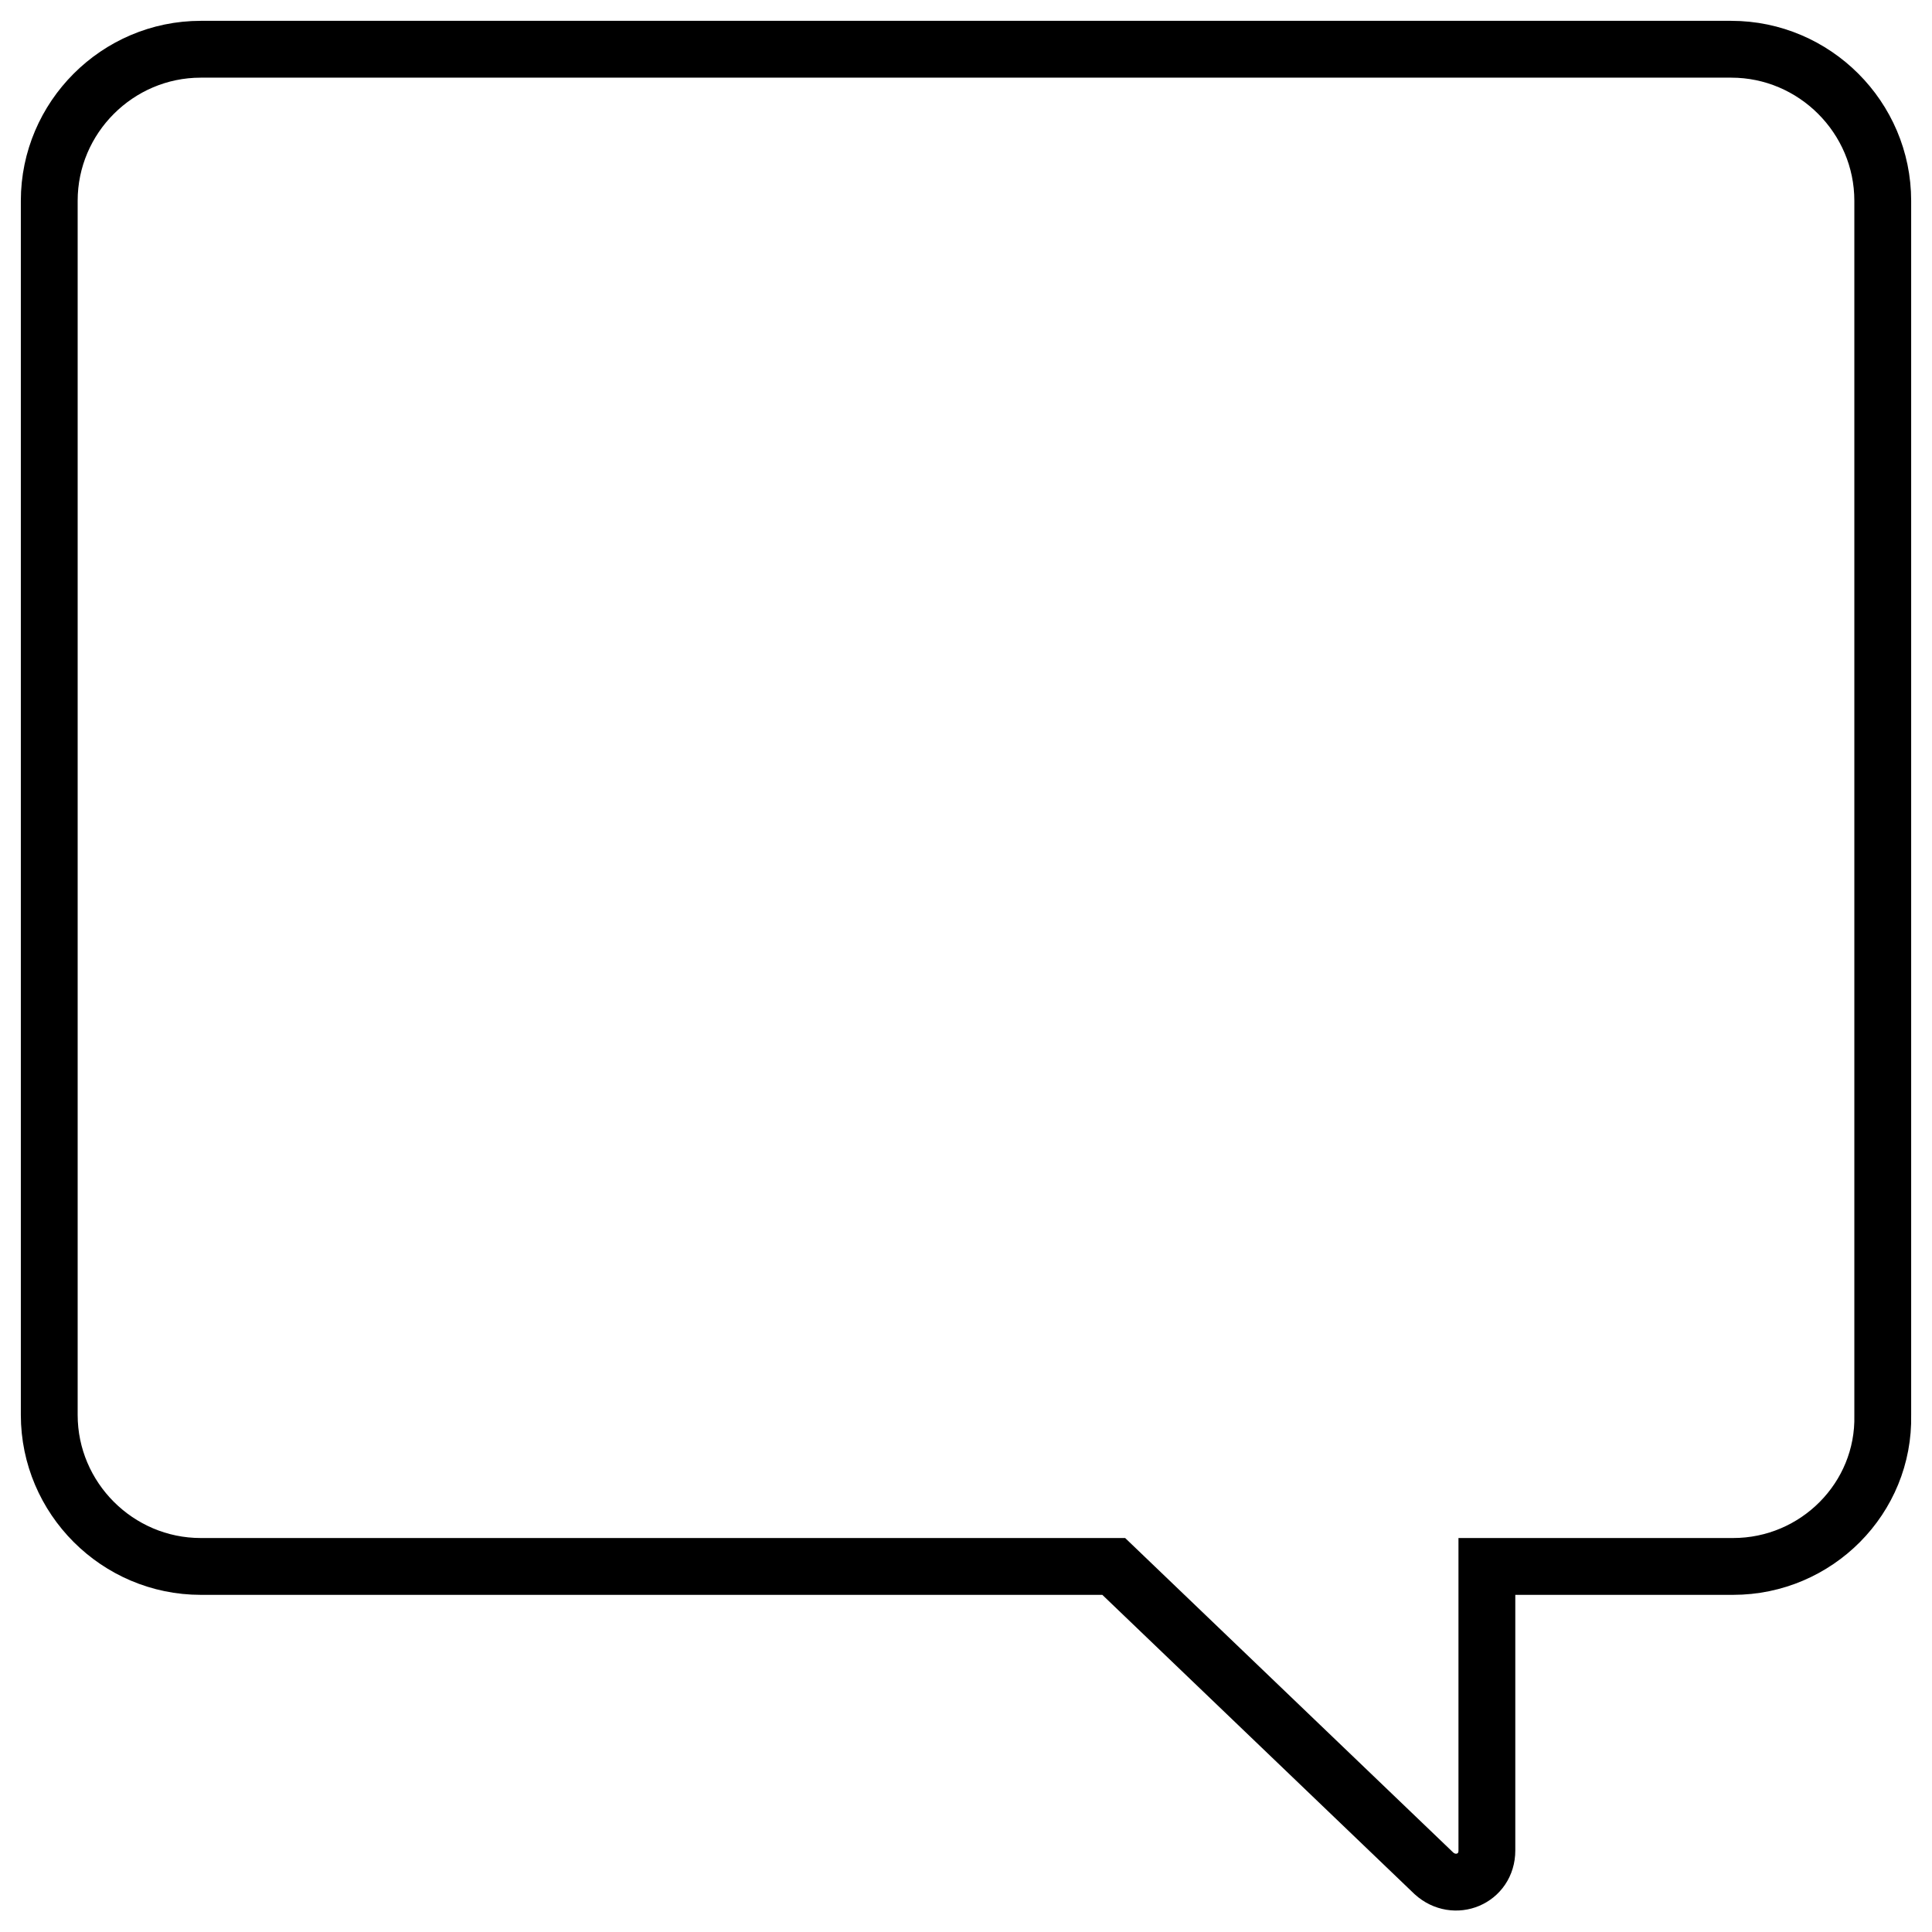
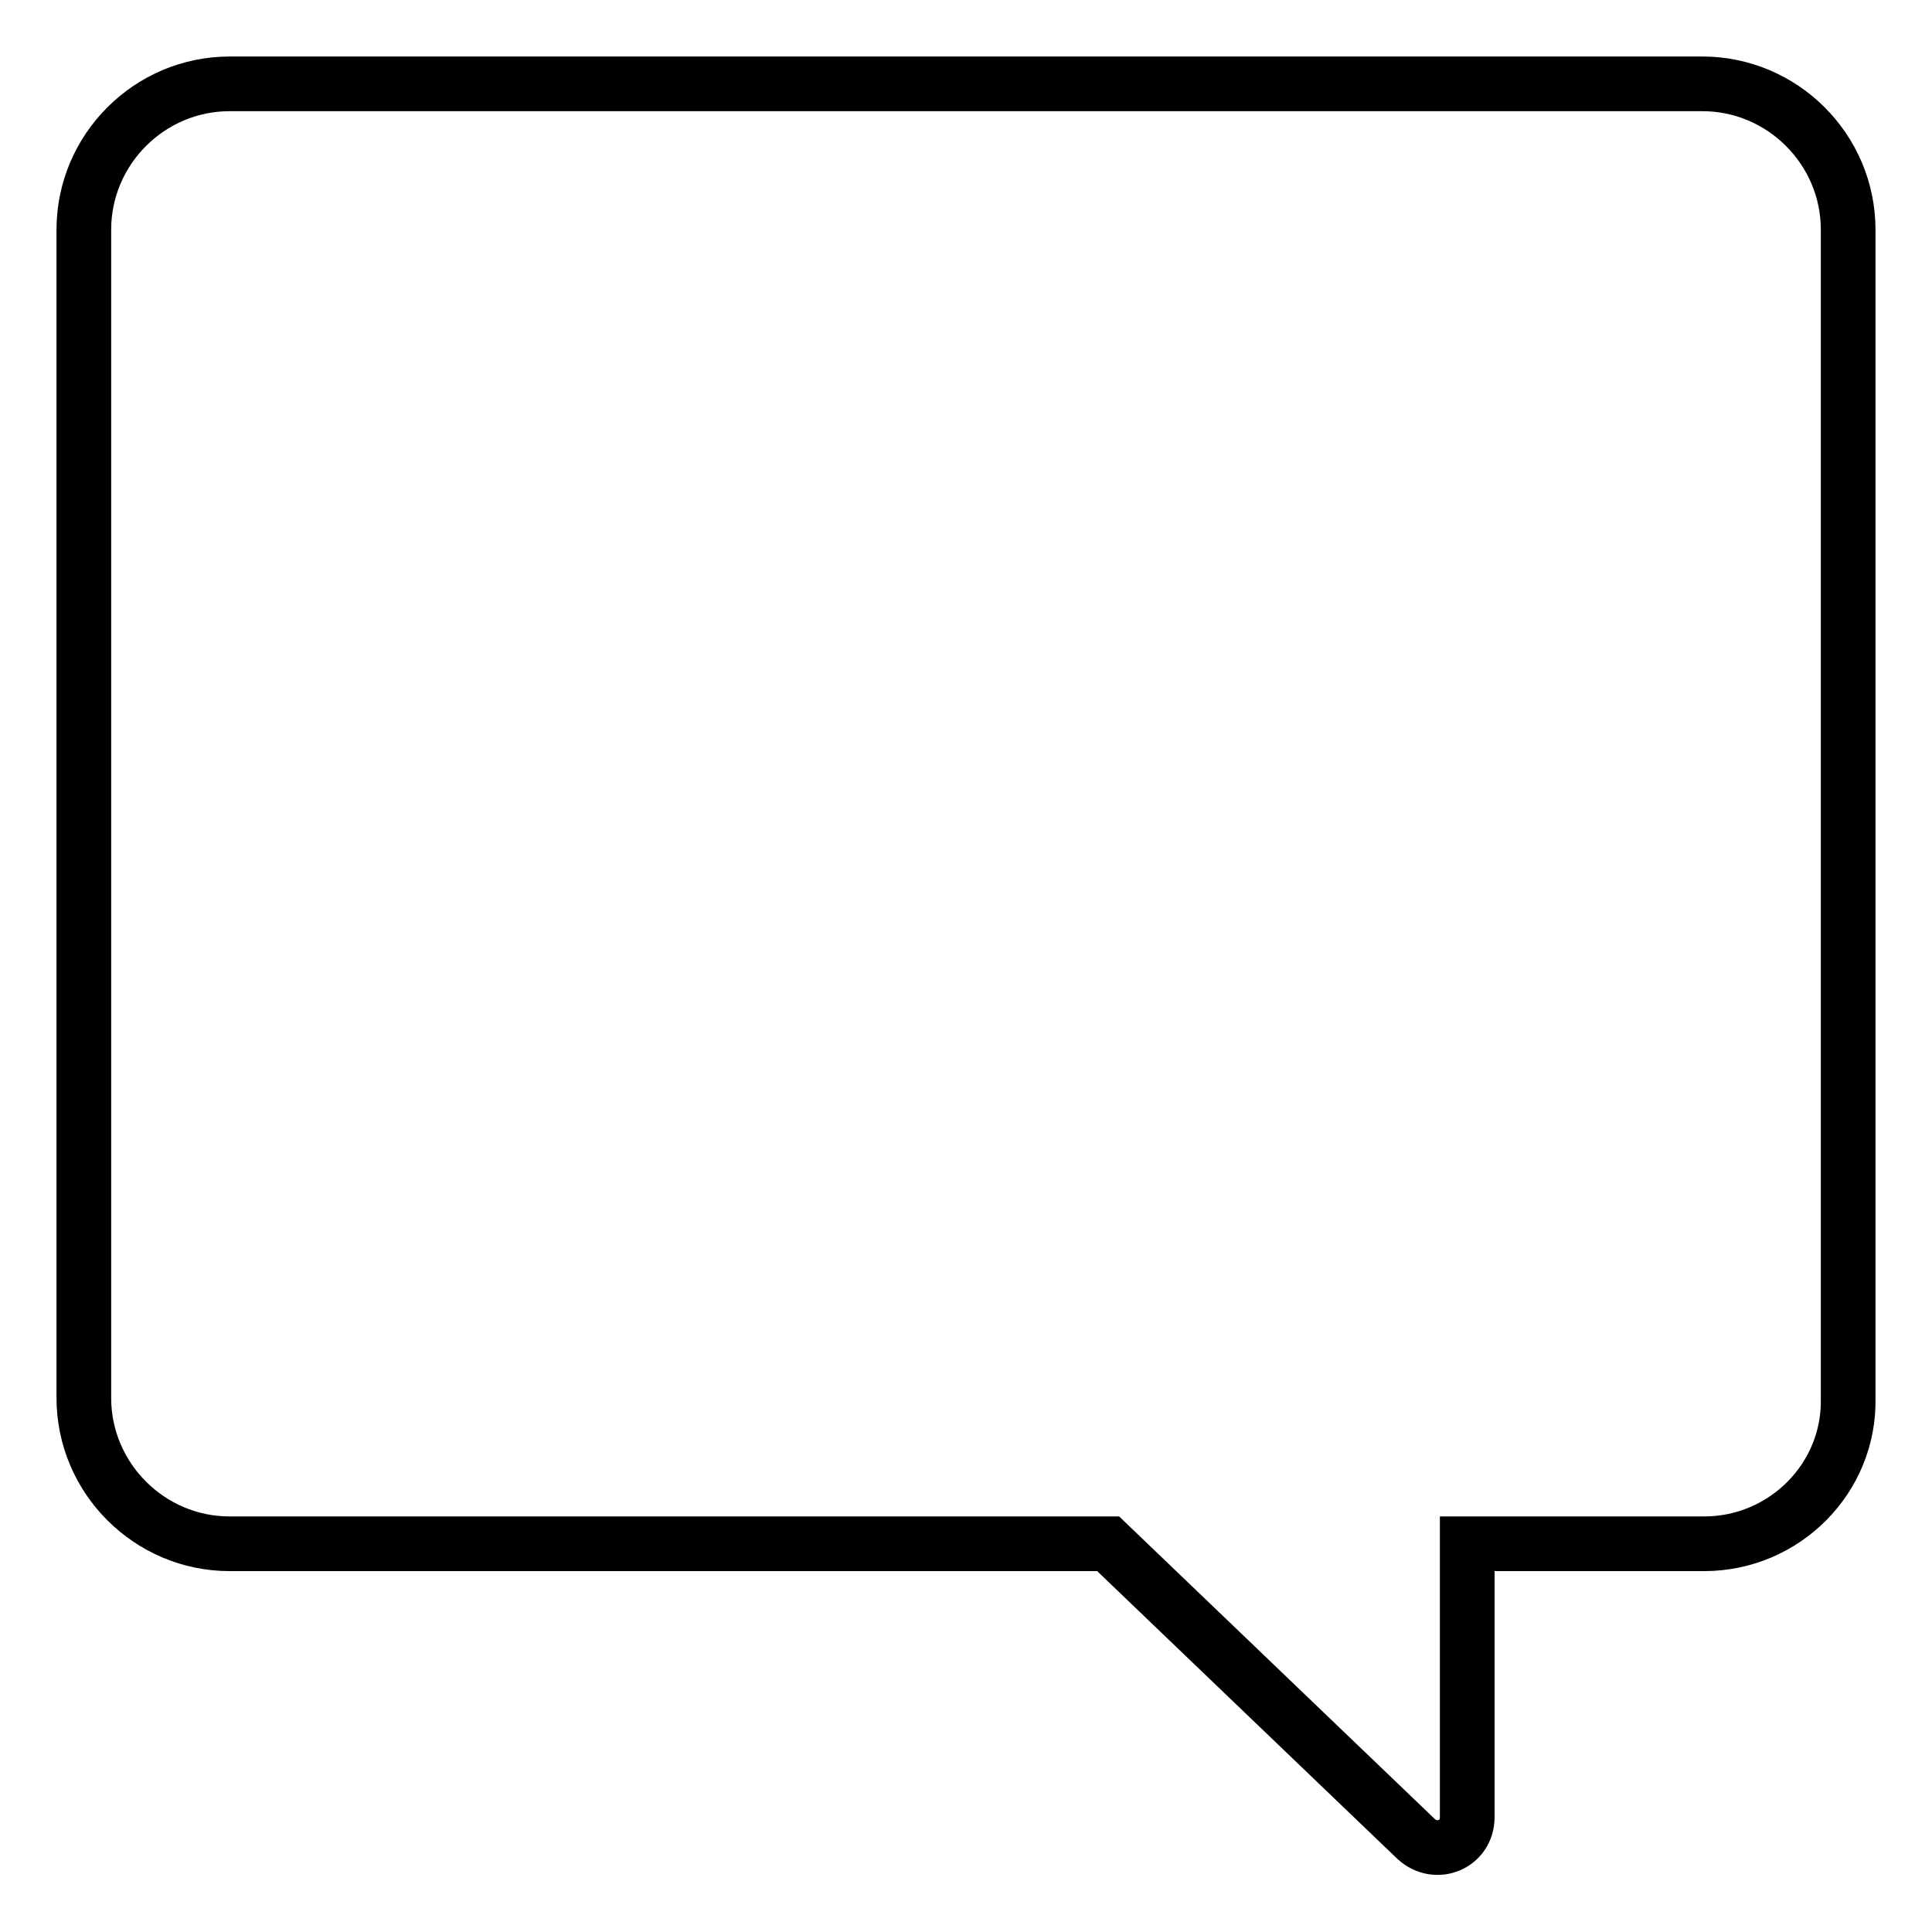
- <svg xmlns="http://www.w3.org/2000/svg" version="1.1" viewBox="-1 -1 102 102">
+ <svg xmlns="http://www.w3.org/2000/svg" version="1.1" viewBox="-3 -3 106 106">
  <path fill="none" stroke="currentColor" stroke-width="3" stroke-miterlimit="10" d="M90.5,81.7h-13v15c0,1.5-1.7,2.2-2.8,1.2L57.8,81.7H9.6c-4.4,0-8-3.6-8-8V9.6c0-4.4,3.6-8,8-8h80.8  c4.4,0,8,3.6,8,8v64.1C98.5,78.1,94.9,81.7,90.5,81.7z" />
</svg>
